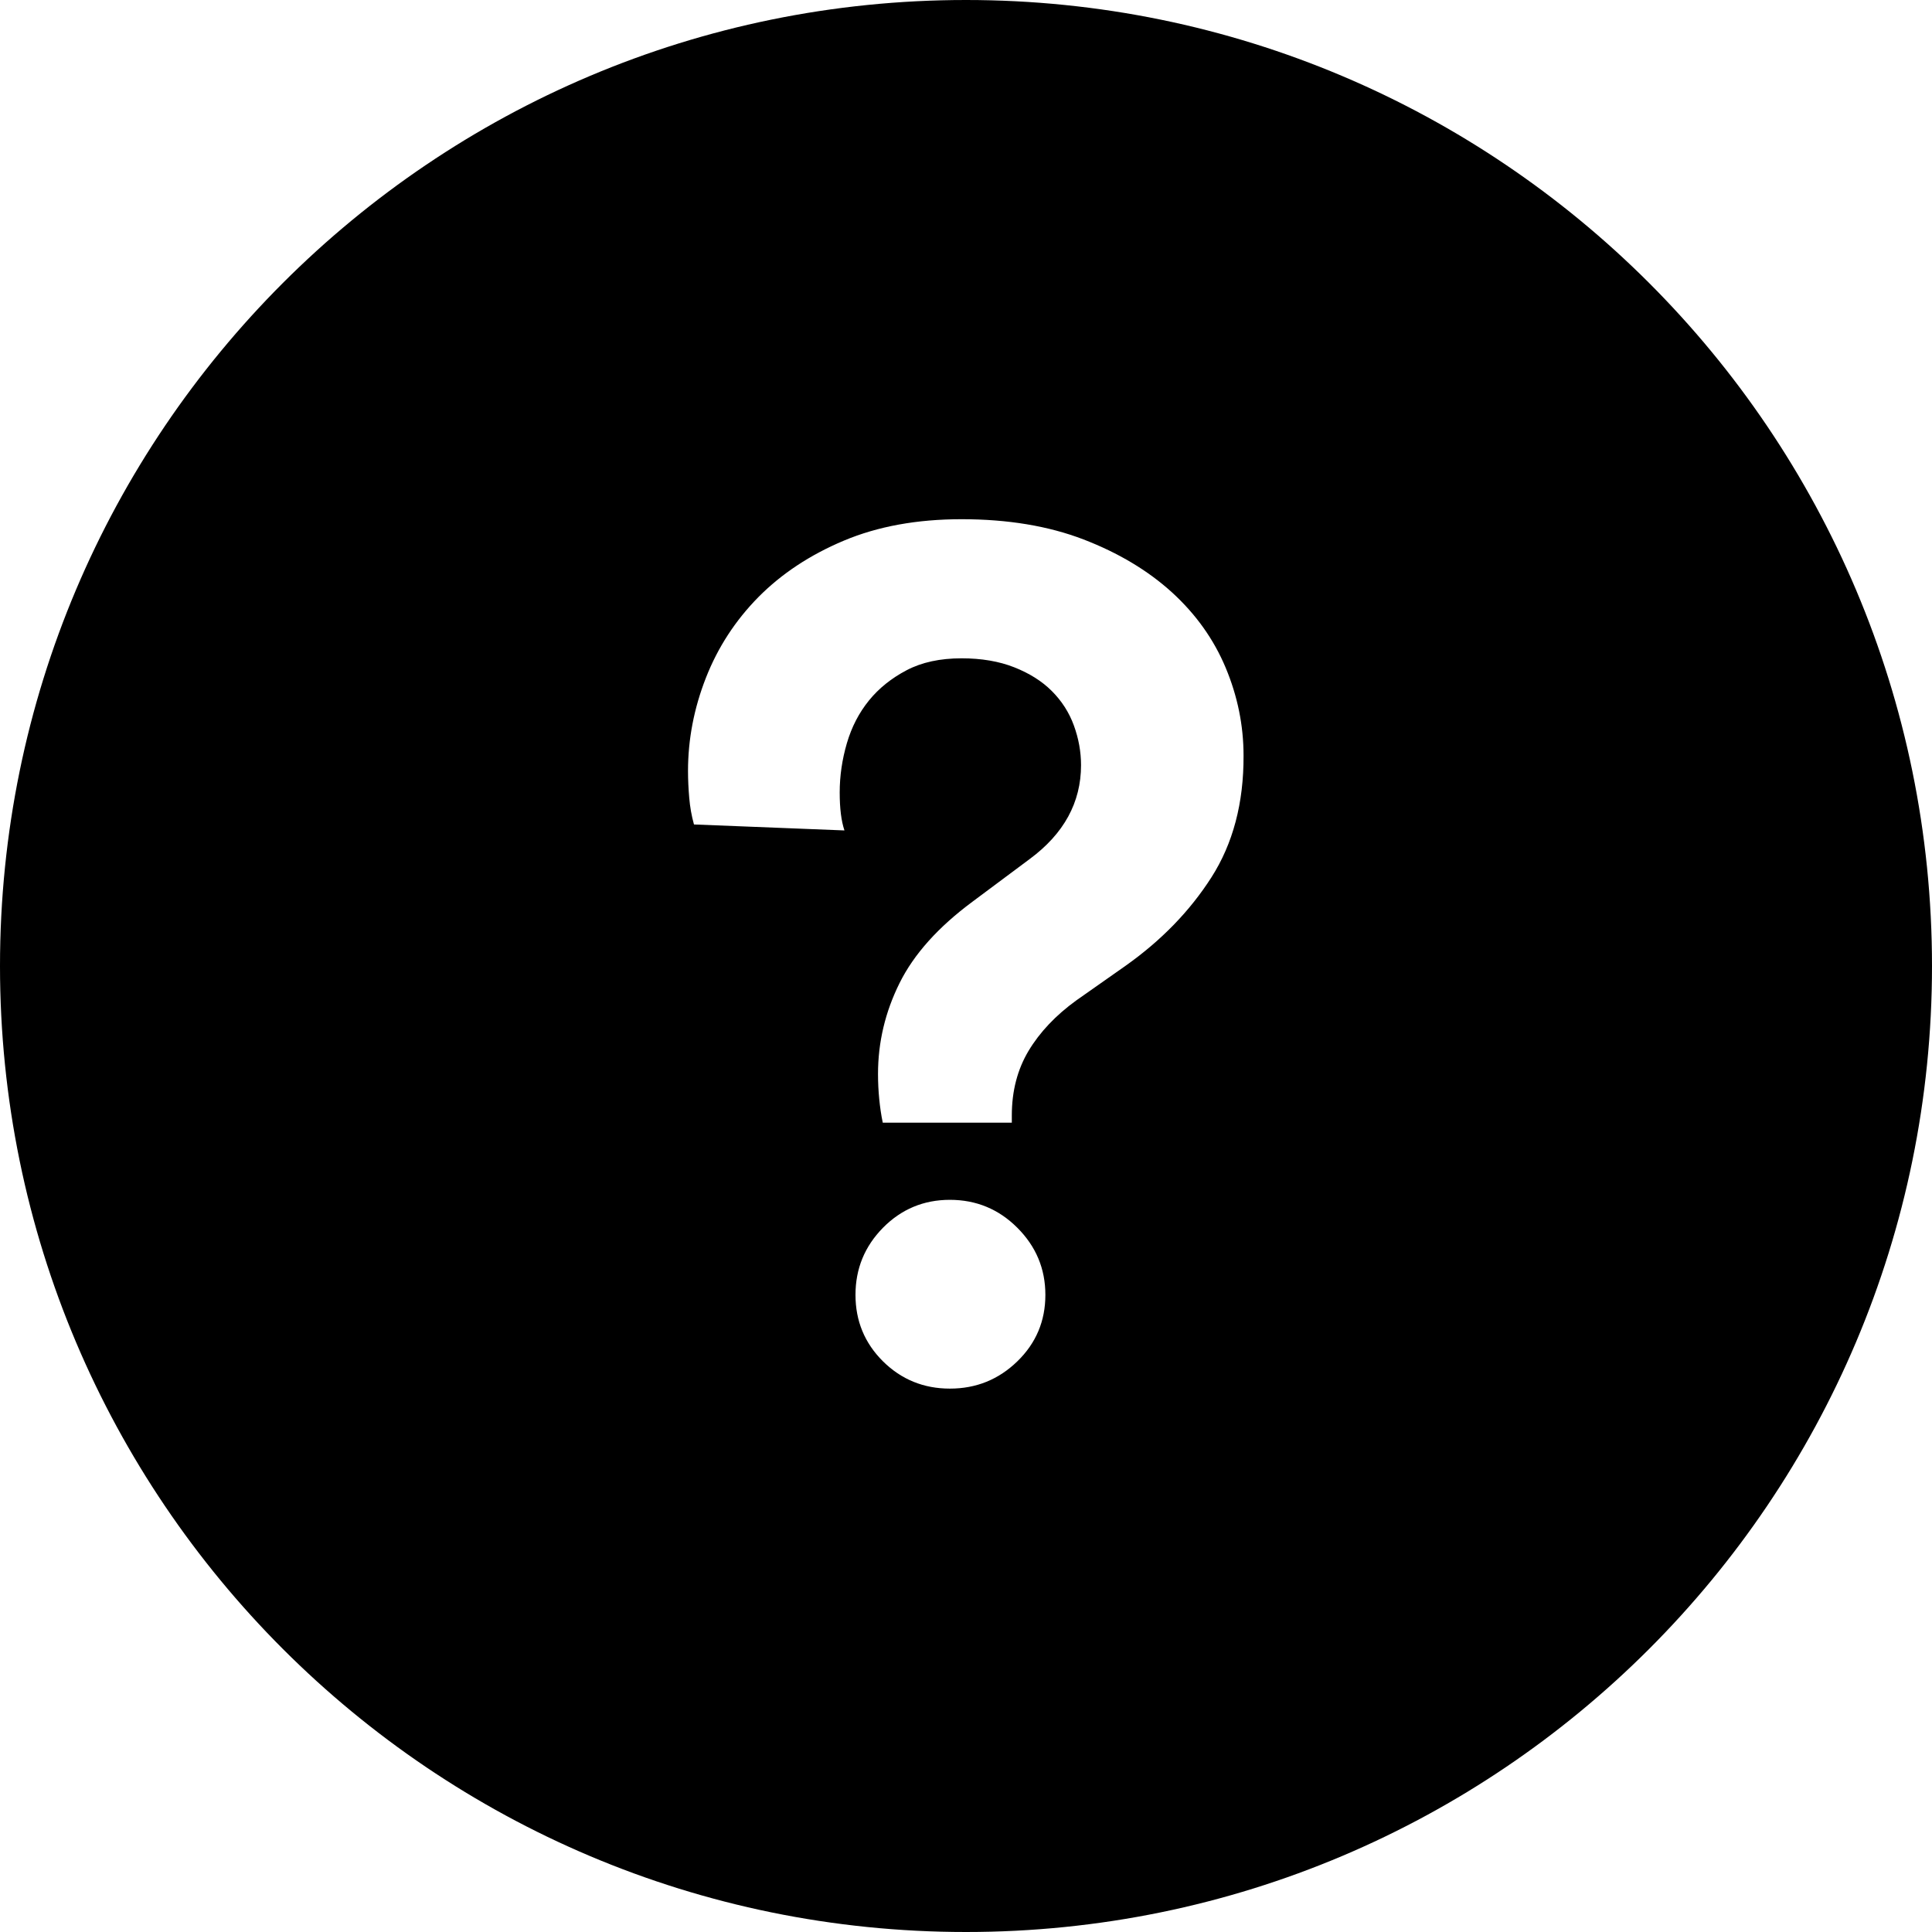
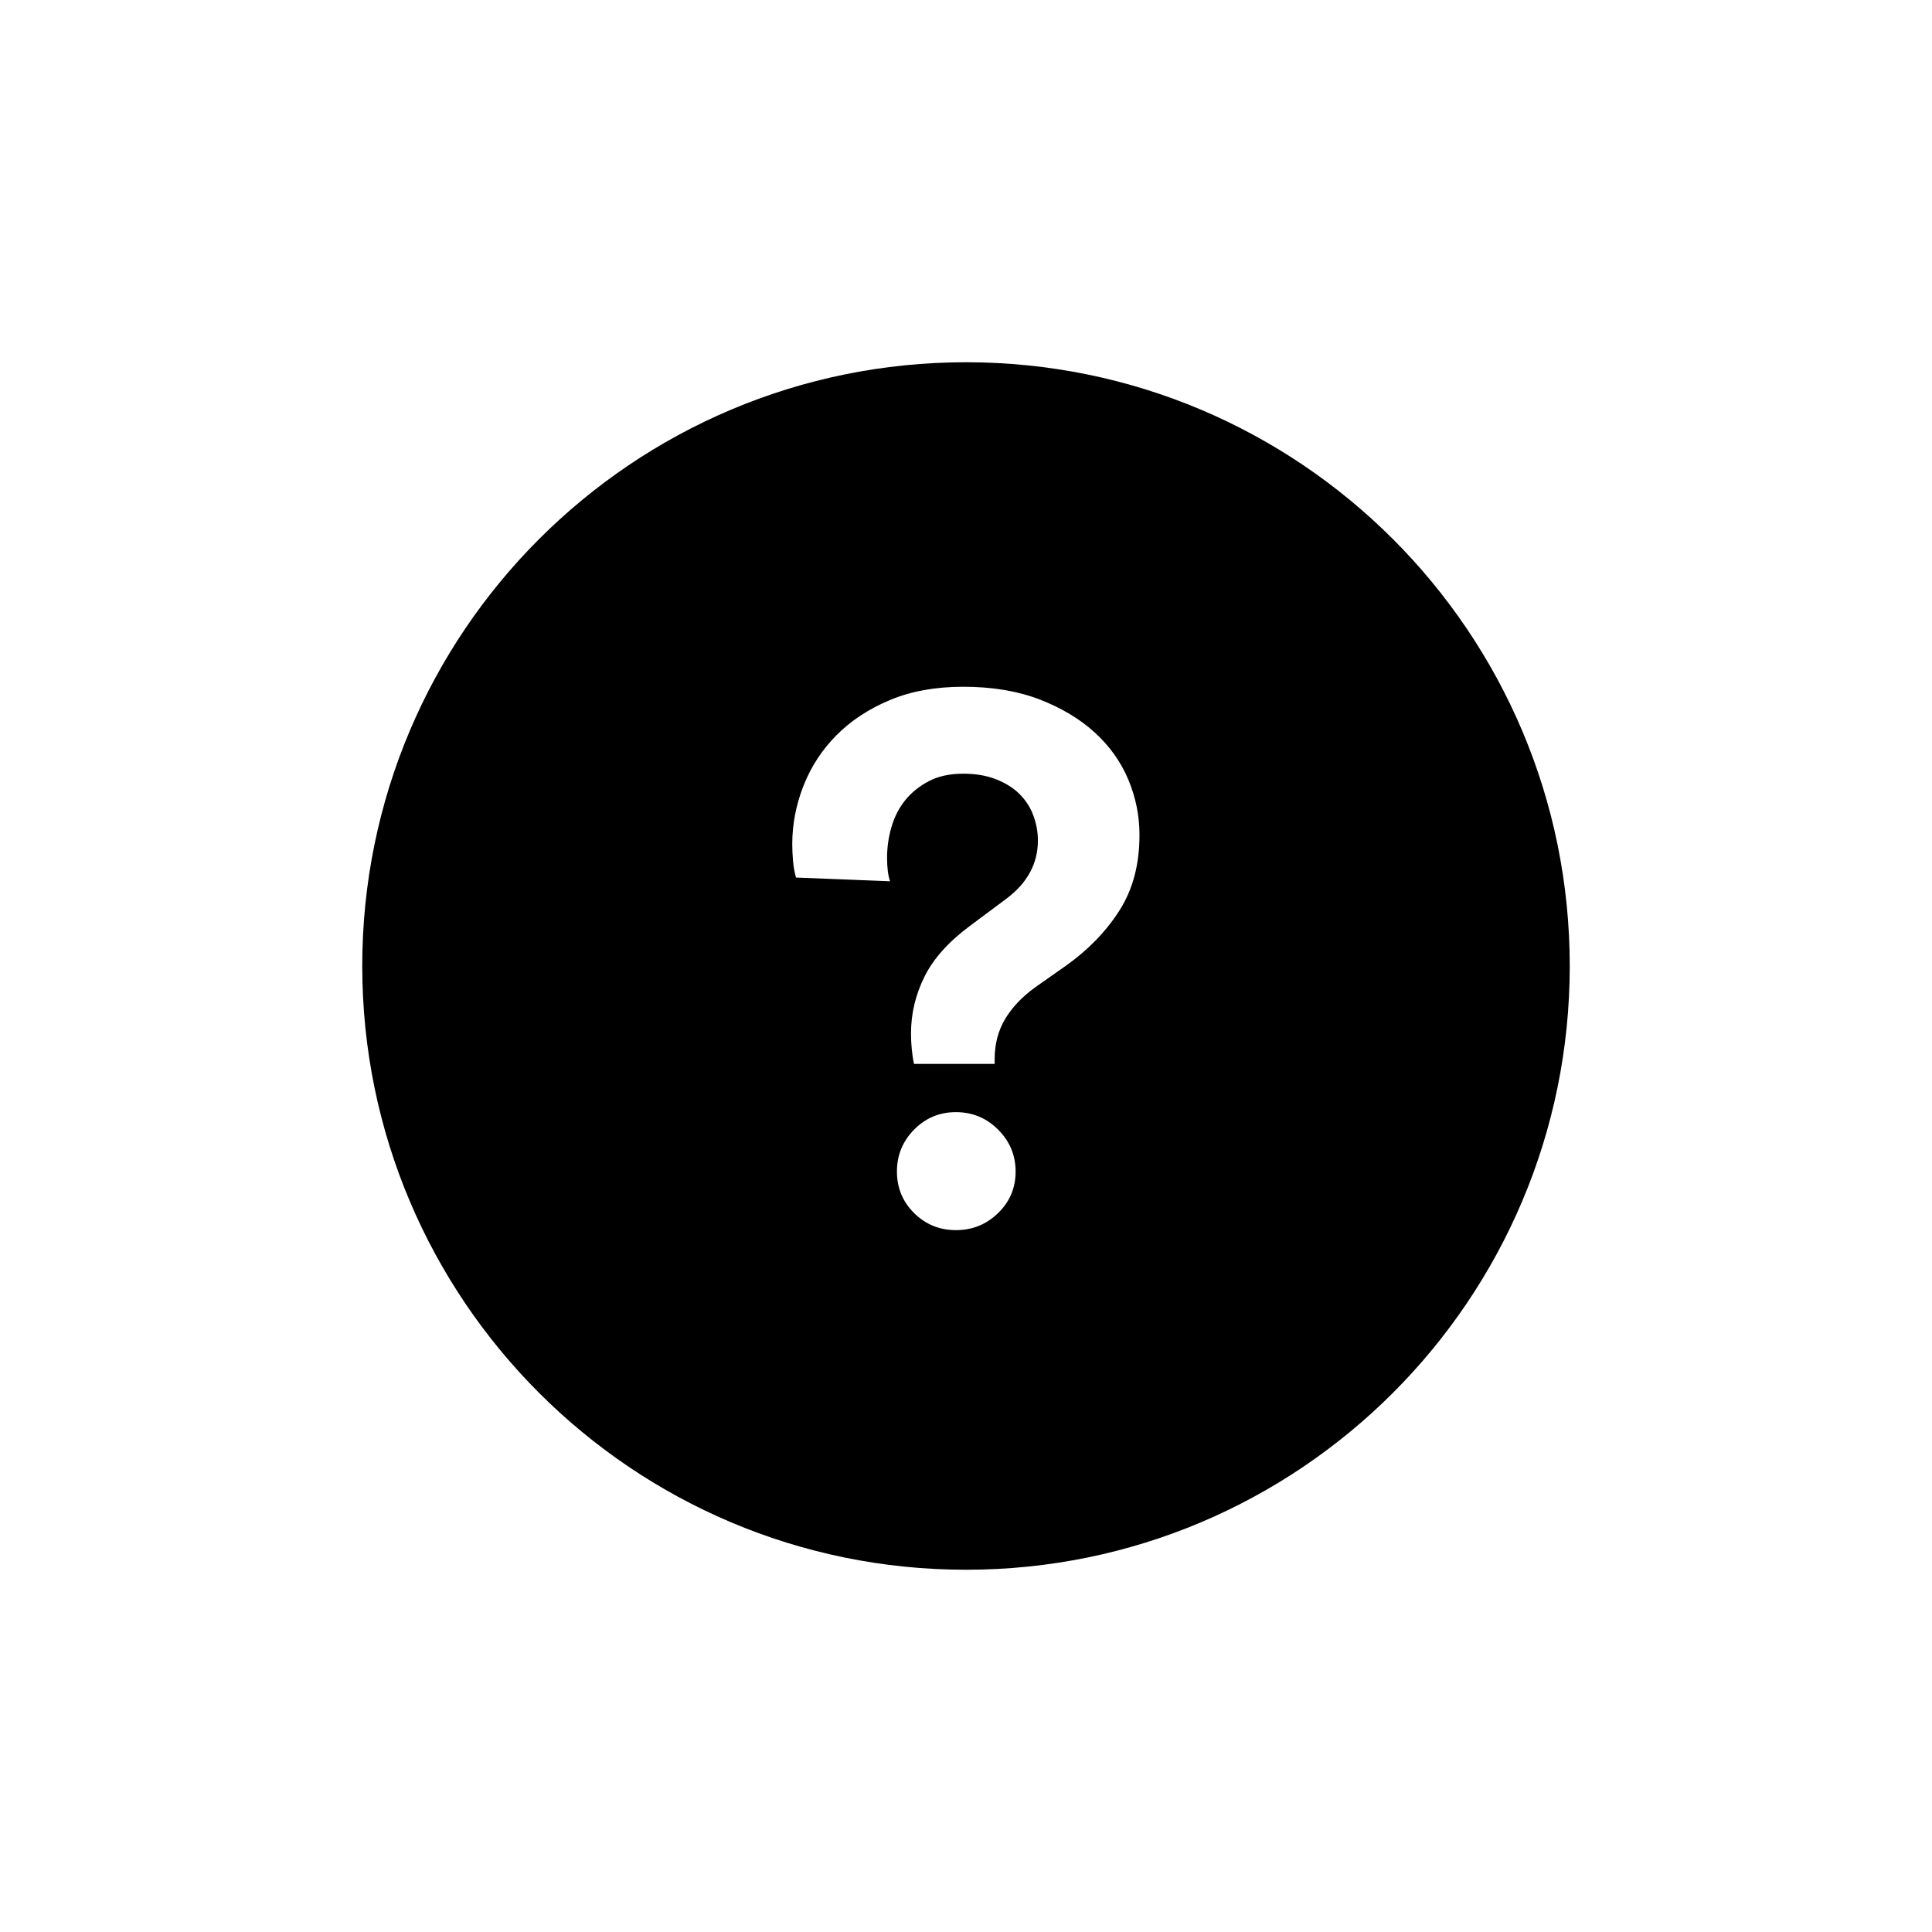
- <svg xmlns="http://www.w3.org/2000/svg" version="1.1" id="XMLID_1_" x="0px" y="0px" viewBox="0 0 17.5 17.5" enable-background="new 0 0 17.5 17.5" xml:space="preserve">
+ <svg xmlns="http://www.w3.org/2000/svg" version="1.1" x="0px" y="0px" viewBox="0 0 28 28" style="enable-background:new 0 0 28 28;" xml:space="preserve">
  <g id="question-circle-full">
    <g>
-       <path d="M8.75,0C3.918,0,0,3.917,0,8.75c0,4.832,3.918,8.75,8.75,8.75s8.75-3.918,8.75-8.75C17.5,3.917,13.582,0,8.75,0z     M9.215,12.331c-0.17,0.165-0.373,0.247-0.611,0.247s-0.44-0.083-0.606-0.247c-0.166-0.165-0.249-0.366-0.249-0.602    c0-0.237,0.083-0.439,0.249-0.608c0.166-0.168,0.368-0.253,0.606-0.253s0.442,0.084,0.611,0.253s0.254,0.371,0.254,0.608    C9.469,11.965,9.385,12.166,9.215,12.331z M10.973,7.947c-0.195,0.305-0.454,0.572-0.779,0.802L9.75,9.061    C9.562,9.197,9.418,9.35,9.317,9.518c-0.101,0.169-0.152,0.364-0.152,0.586v0.065H7.996c-0.015-0.072-0.025-0.143-0.032-0.215    C7.957,9.882,7.953,9.807,7.953,9.728c0-0.287,0.065-0.561,0.195-0.823s0.35-0.507,0.66-0.737l0.519-0.387    c0.31-0.229,0.465-0.513,0.465-0.85c0-0.122-0.022-0.242-0.065-0.36c-0.043-0.118-0.11-0.222-0.2-0.312S9.323,6.098,9.186,6.044    C9.049,5.99,8.89,5.963,8.71,5.963c-0.195,0-0.361,0.036-0.498,0.108S7.961,6.234,7.871,6.345c-0.09,0.111-0.157,0.24-0.2,0.387    S7.606,7.028,7.606,7.178c0,0.144,0.014,0.258,0.043,0.344L6.286,7.468C6.264,7.389,6.25,7.309,6.243,7.226    C6.236,7.144,6.232,7.063,6.232,6.984c0-0.287,0.054-0.568,0.162-0.844S6.661,5.62,6.87,5.408    c0.209-0.211,0.467-0.382,0.774-0.511S8.306,4.703,8.71,4.703c0.418,0,0.786,0.061,1.104,0.183    c0.317,0.122,0.584,0.282,0.801,0.479c0.216,0.197,0.379,0.425,0.487,0.683c0.108,0.258,0.162,0.524,0.162,0.796    C11.266,7.274,11.168,7.642,10.973,7.947z" />
+       <path d="M14,5.25c-4.832,0-8.75,3.917-8.75,8.75c0,4.832,3.918,8.75,8.75,8.75s8.75-3.918,8.75-8.75    C22.75,9.167,18.832,5.25,14,5.25z M14.465,17.581c-0.17,0.165-0.373,0.247-0.611,0.247c-0.238,0-0.44-0.083-0.606-0.247    c-0.166-0.165-0.249-0.366-0.249-0.602c0-0.237,0.083-0.439,0.249-0.608c0.166-0.168,0.368-0.253,0.606-0.253    c0.238,0,0.442,0.084,0.611,0.253c0.169,0.169,0.254,0.371,0.254,0.608C14.719,17.215,14.635,17.416,14.465,17.581z     M16.223,13.197c-0.195,0.305-0.454,0.572-0.779,0.802l-0.444,0.312c-0.188,0.136-0.332,0.289-0.433,0.457    c-0.101,0.169-0.152,0.364-0.152,0.586v0.065h-1.169c-0.015-0.072-0.025-0.143-0.032-0.215c-0.007-0.072-0.011-0.147-0.011-0.226    c0-0.287,0.065-0.561,0.195-0.823c0.13-0.262,0.35-0.507,0.66-0.737l0.519-0.387c0.31-0.229,0.465-0.513,0.465-0.85    c0-0.122-0.022-0.242-0.065-0.36c-0.043-0.118-0.11-0.222-0.2-0.312c-0.09-0.09-0.204-0.161-0.341-0.215    c-0.137-0.054-0.296-0.081-0.476-0.081c-0.195,0-0.361,0.036-0.498,0.108c-0.137,0.072-0.251,0.163-0.341,0.274    c-0.09,0.111-0.157,0.24-0.2,0.387c-0.043,0.147-0.065,0.296-0.065,0.446c0,0.144,0.014,0.258,0.043,0.344l-1.363-0.054    c-0.022-0.079-0.036-0.159-0.043-0.242c-0.007-0.082-0.011-0.163-0.011-0.242c0-0.287,0.054-0.568,0.162-0.844    c0.108-0.276,0.267-0.52,0.476-0.732c0.209-0.211,0.467-0.382,0.774-0.511c0.307-0.129,0.662-0.194,1.066-0.194    c0.418,0,0.786,0.061,1.104,0.183c0.317,0.122,0.584,0.282,0.801,0.479c0.216,0.197,0.379,0.425,0.487,0.683    c0.108,0.258,0.162,0.524,0.162,0.796C16.516,12.524,16.418,12.892,16.223,13.197z" />
    </g>
  </g>
+   <g id="Layer_1">
+ </g>
</svg>
